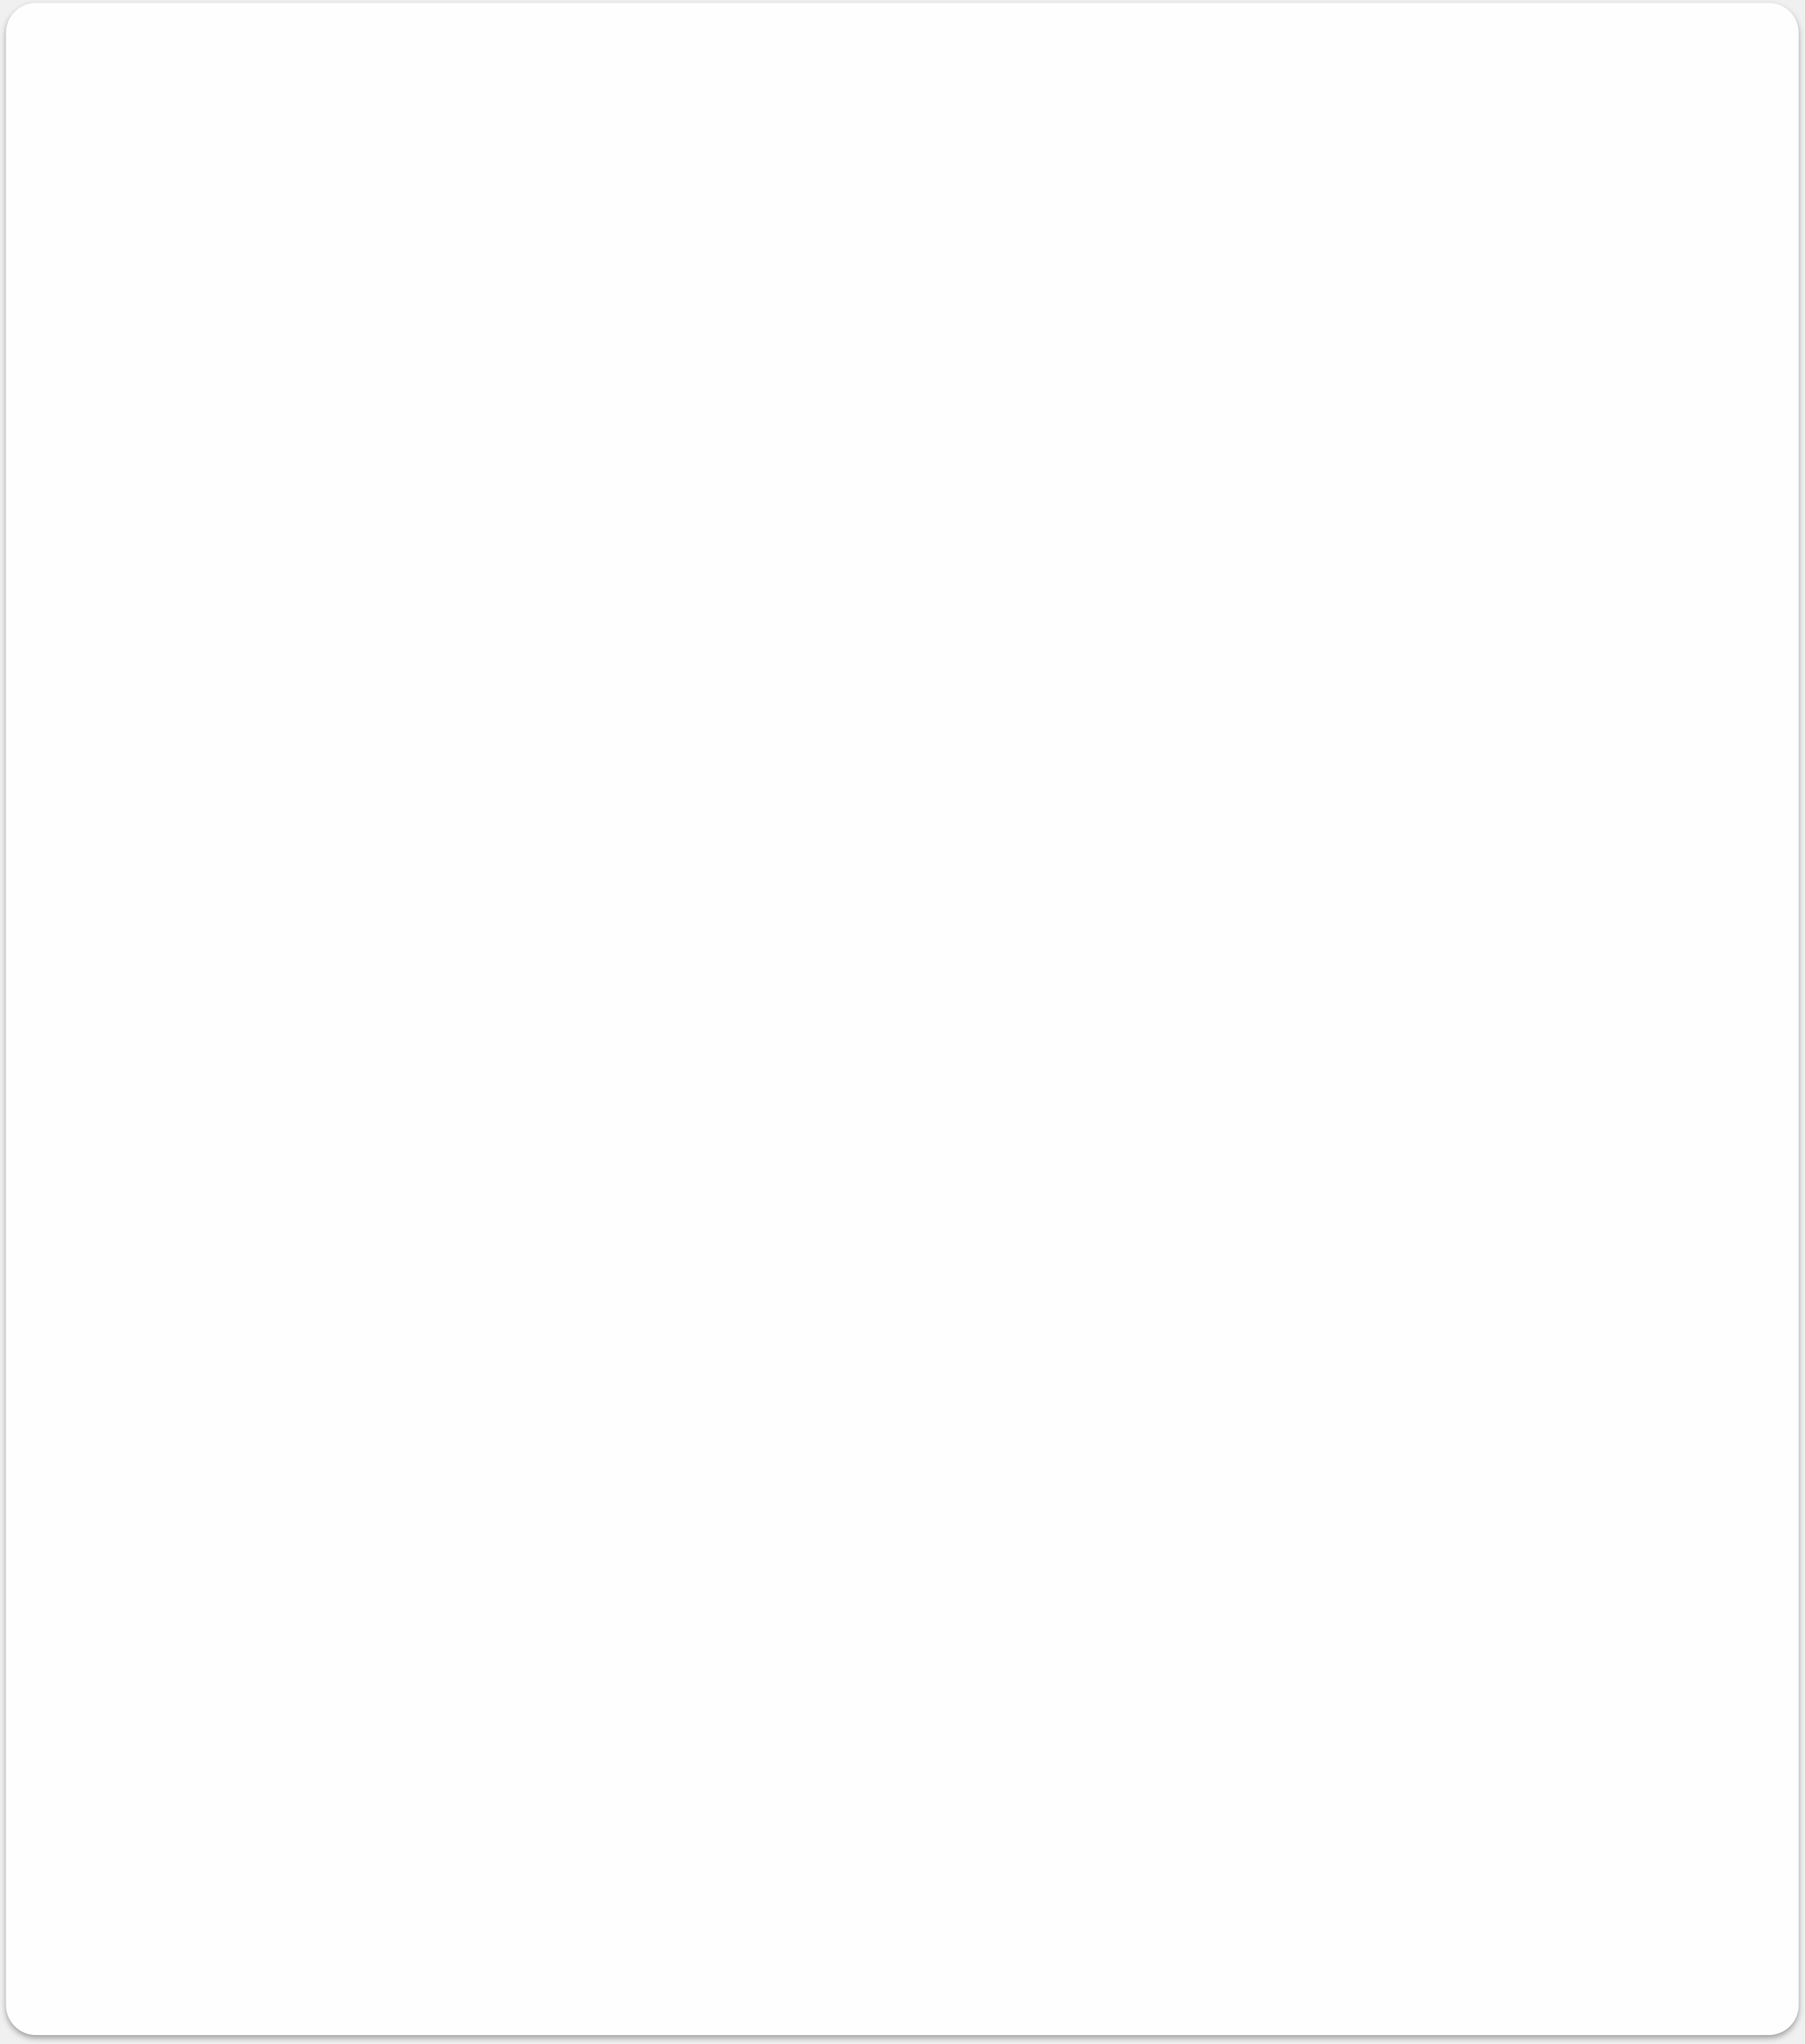
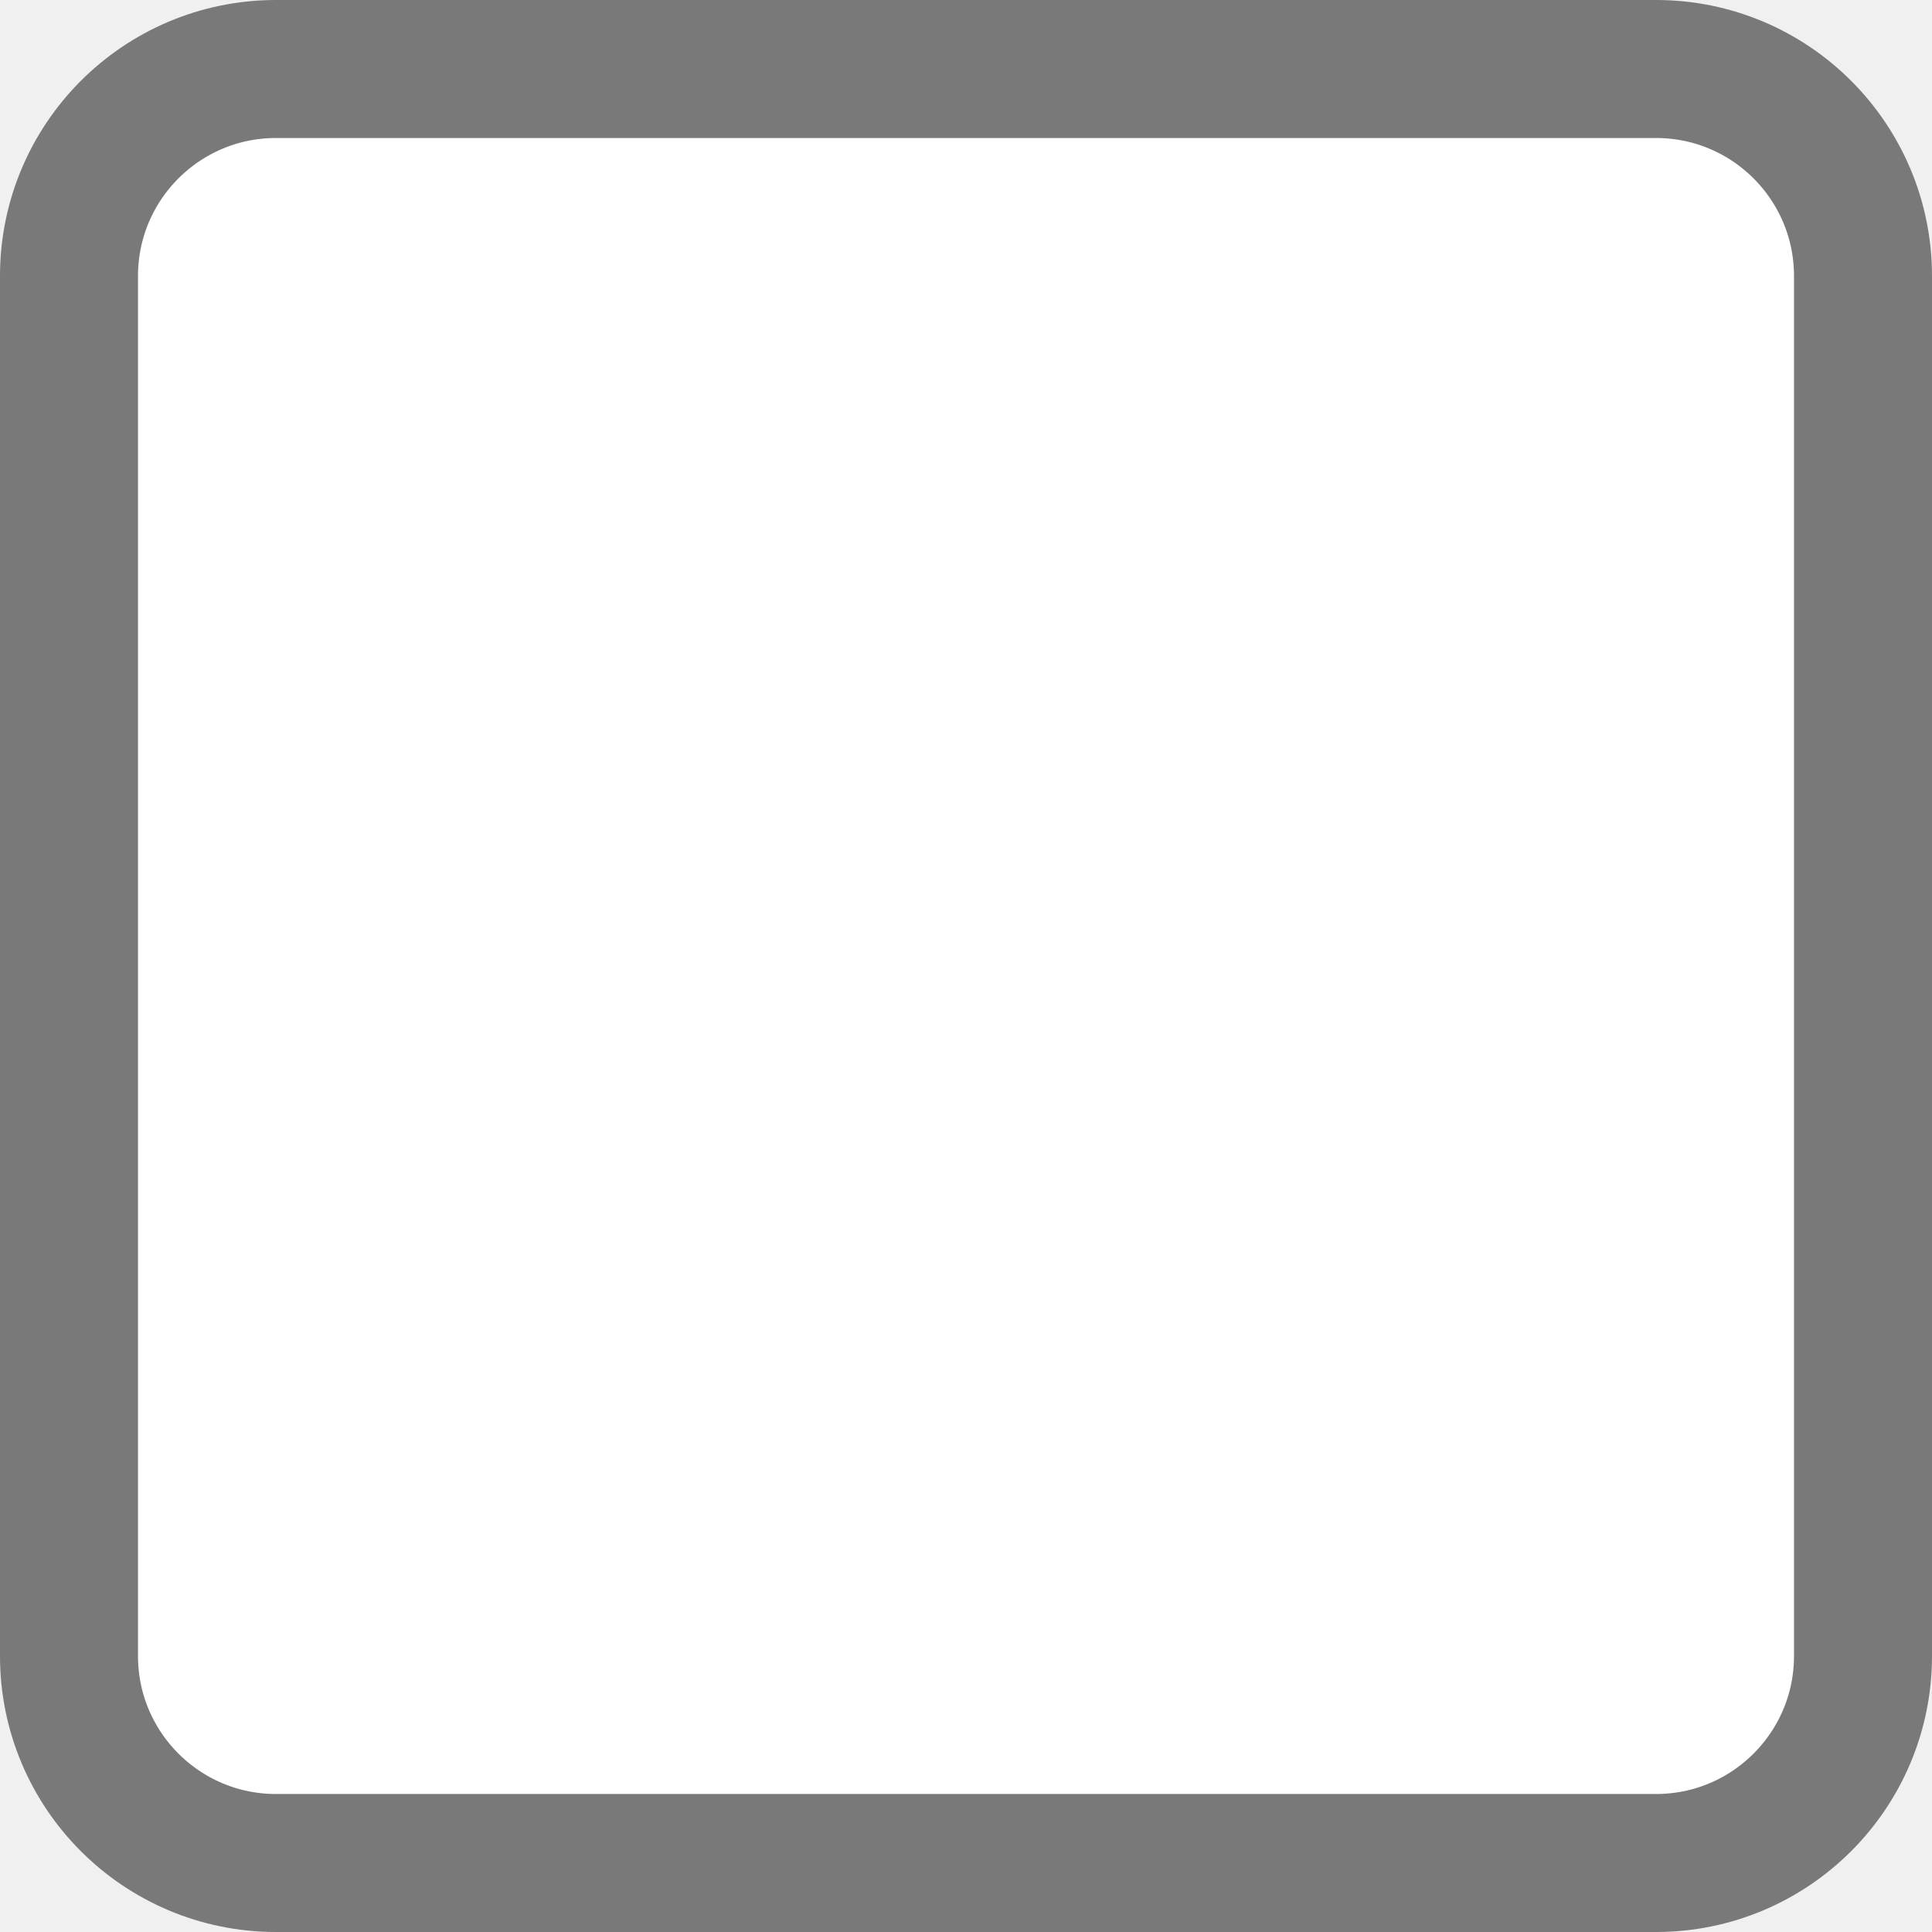
- <svg xmlns="http://www.w3.org/2000/svg" xmlns:xlink="http://www.w3.org/1999/xlink" version="1.1" width="604px" height="684px">
-   <defs>
-     <filter x="-2px" y="-1px" width="604px" height="684px" filterUnits="userSpaceOnUse" id="filter138">
-       <feOffset dx="0" dy="1" in="SourceAlpha" result="shadowOffsetInner" />
-       <feGaussianBlur stdDeviation="1" in="shadowOffsetInner" result="shadowGaussian" />
-       <feComposite in2="shadowGaussian" operator="atop" in="SourceAlpha" result="shadowComposite" />
-       <feColorMatrix type="matrix" values="0 0 0 0 0  0 0 0 0 0  0 0 0 0 0  0 0 0 0.349 0  " in="shadowComposite" />
-     </filter>
-     <g id="widget139">
-       <path d="M 0 10  A 10 10 0 0 1 10 0 L 590 0  A 10 10 0 0 1 600 10 L 600 670  A 10 10 0 0 1 590 680 L 10 680  A 10 10 0 0 1 0 670 L 0 10  Z " fill-rule="nonzero" fill="#ffffff" stroke="none" fill-opacity="0.988" />
-     </g>
-   </defs>
-   <g transform="matrix(1 0 0 1 2 1 )">
-     <use xlink:href="#widget139" filter="url(#filter138)" />
-     <use xlink:href="#widget139" />
-   </g>
+ <svg xmlns="http://www.w3.org/2000/svg" version="1.1" width="14px" height="14px" viewBox="196 570  14 14">
+   <path d="M 196.5 572  A 1.5 1.5 0 0 1 198 570.5 L 208 570.5  A 1.5 1.5 0 0 1 209.5 572 L 209.5 582  A 1.5 1.5 0 0 1 208 583.5 L 198 583.5  A 1.5 1.5 0 0 1 196.5 582 L 196.5 572  Z " fill-rule="nonzero" fill="#ffffff" stroke="none" />
+   <path d="M 196.5 572  A 1.5 1.5 0 0 1 198 570.5 L 208 570.5  A 1.5 1.5 0 0 1 209.5 572 L 209.5 582  A 1.5 1.5 0 0 1 208 583.5 L 198 583.5  A 1.5 1.5 0 0 1 196.5 582 L 196.5 572  Z " stroke-width="1" stroke="#797979" fill="none" />
</svg>
